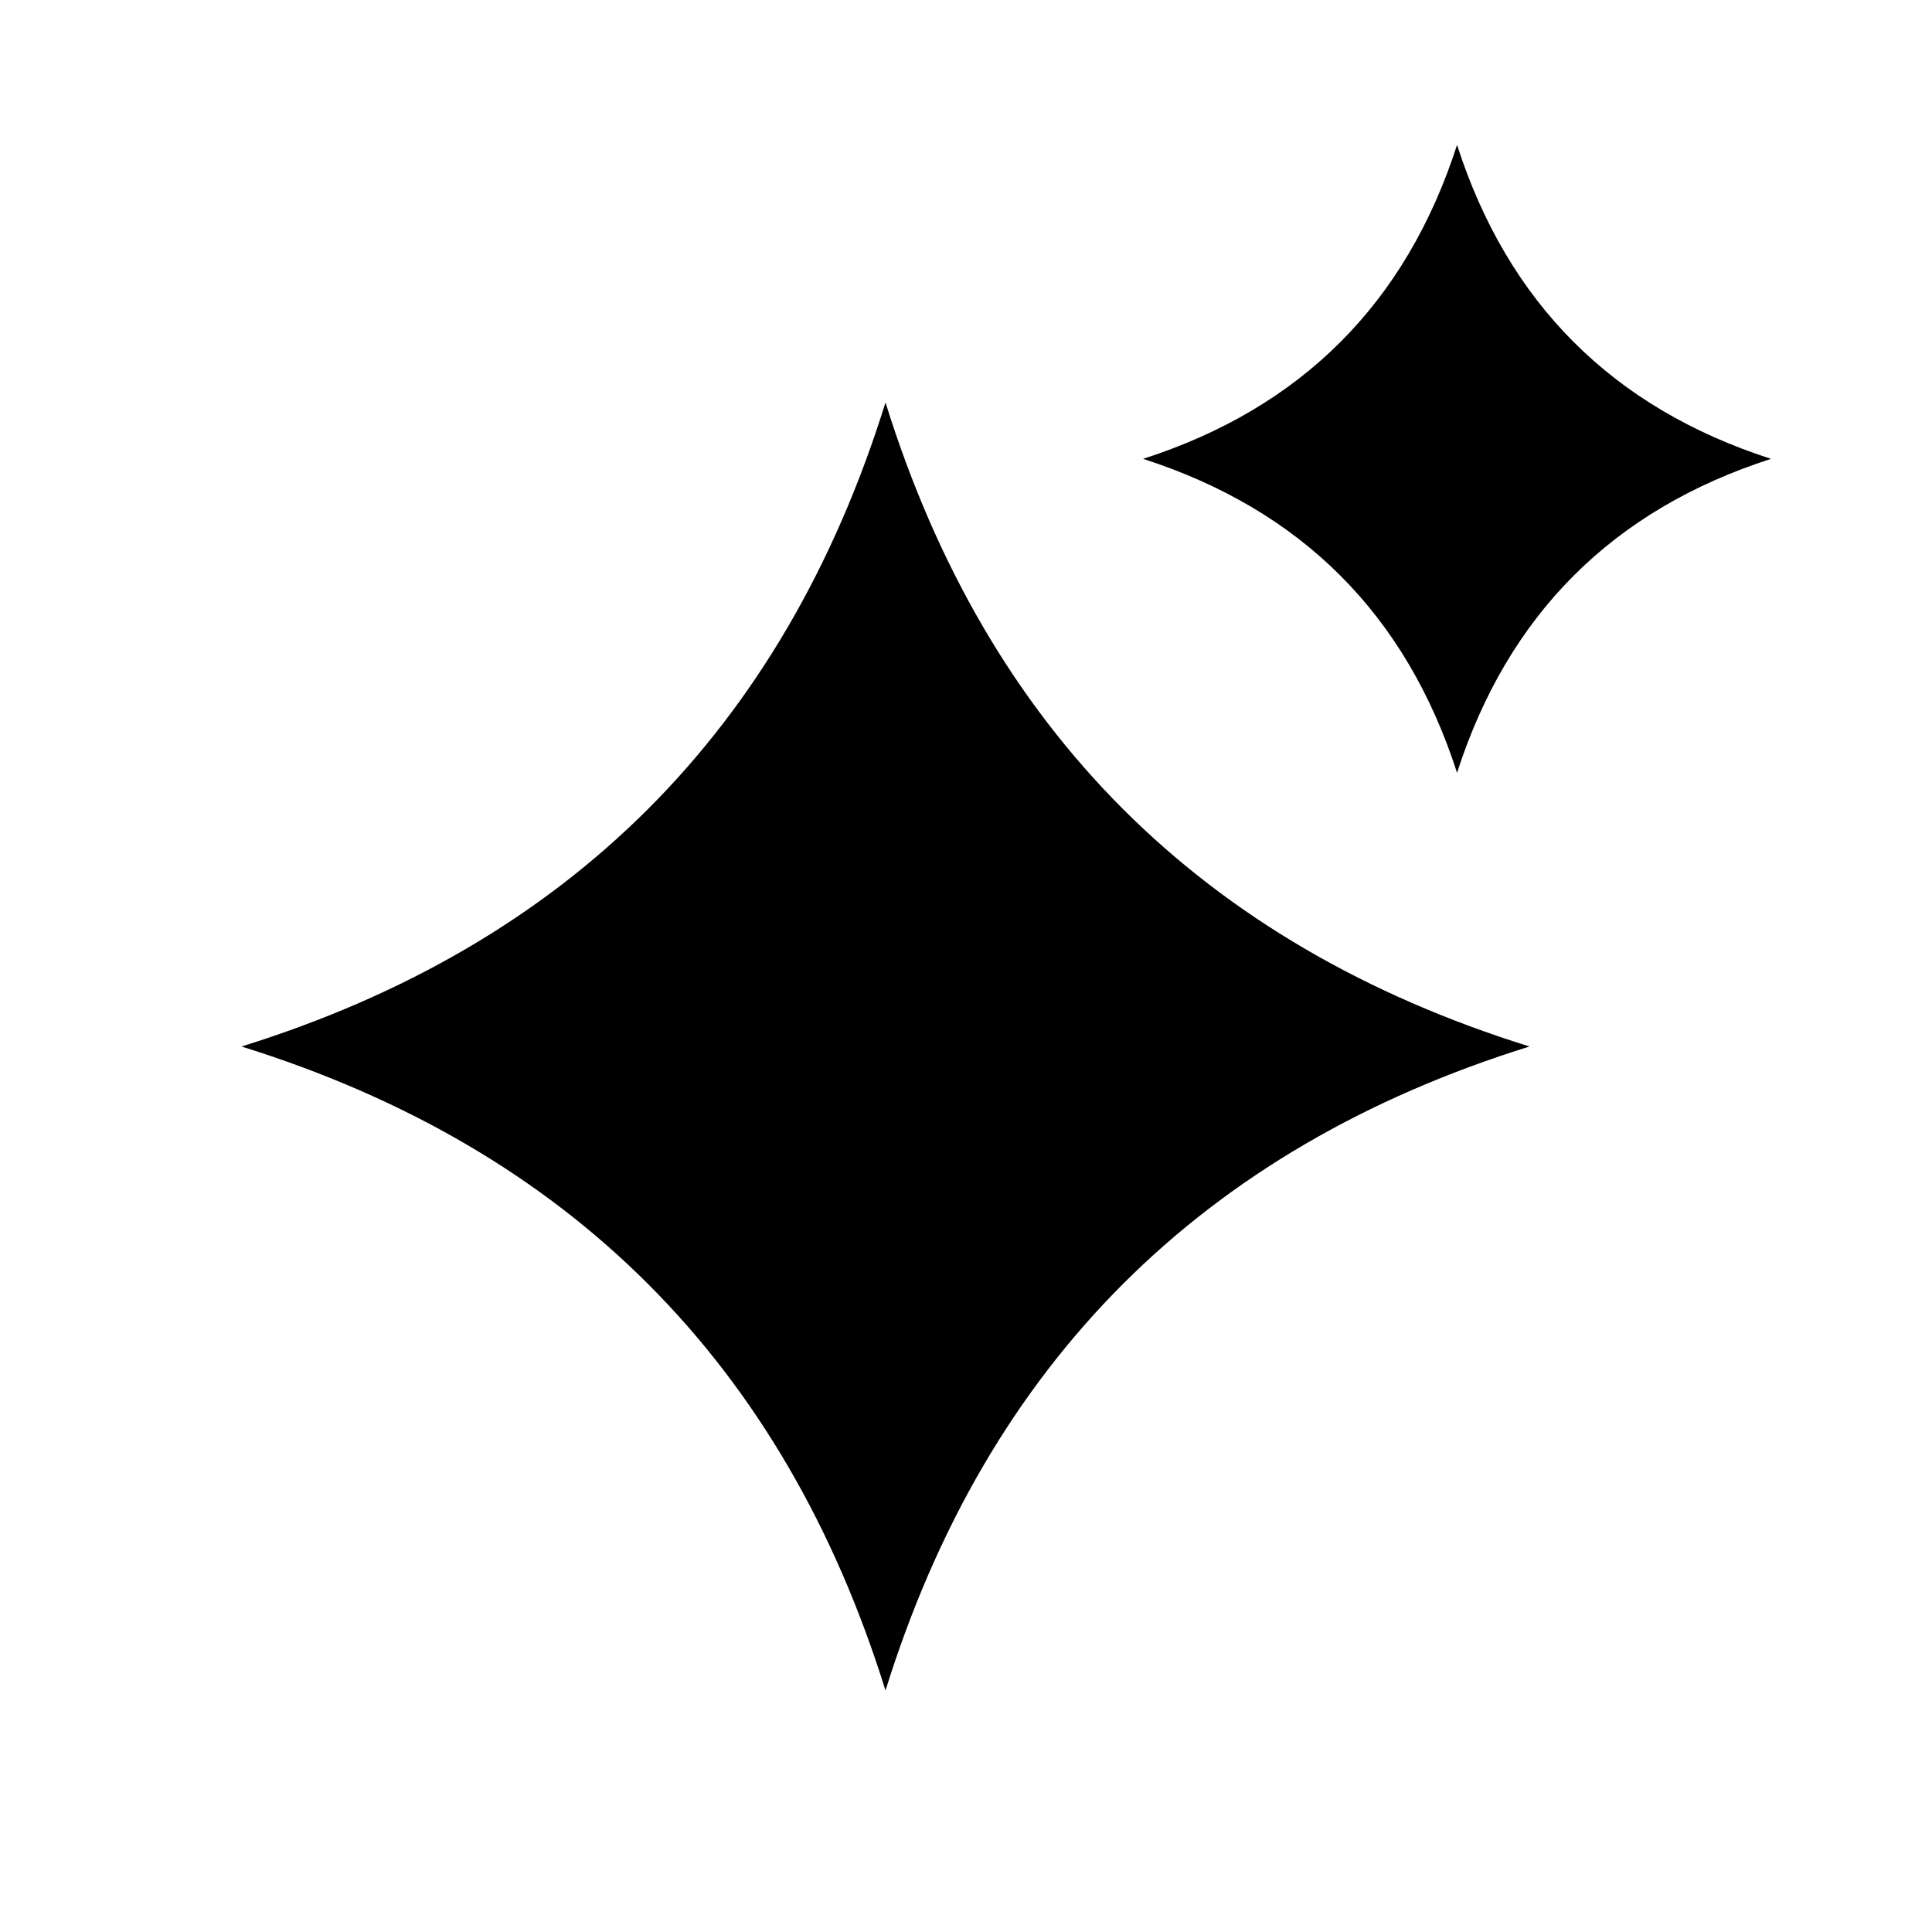
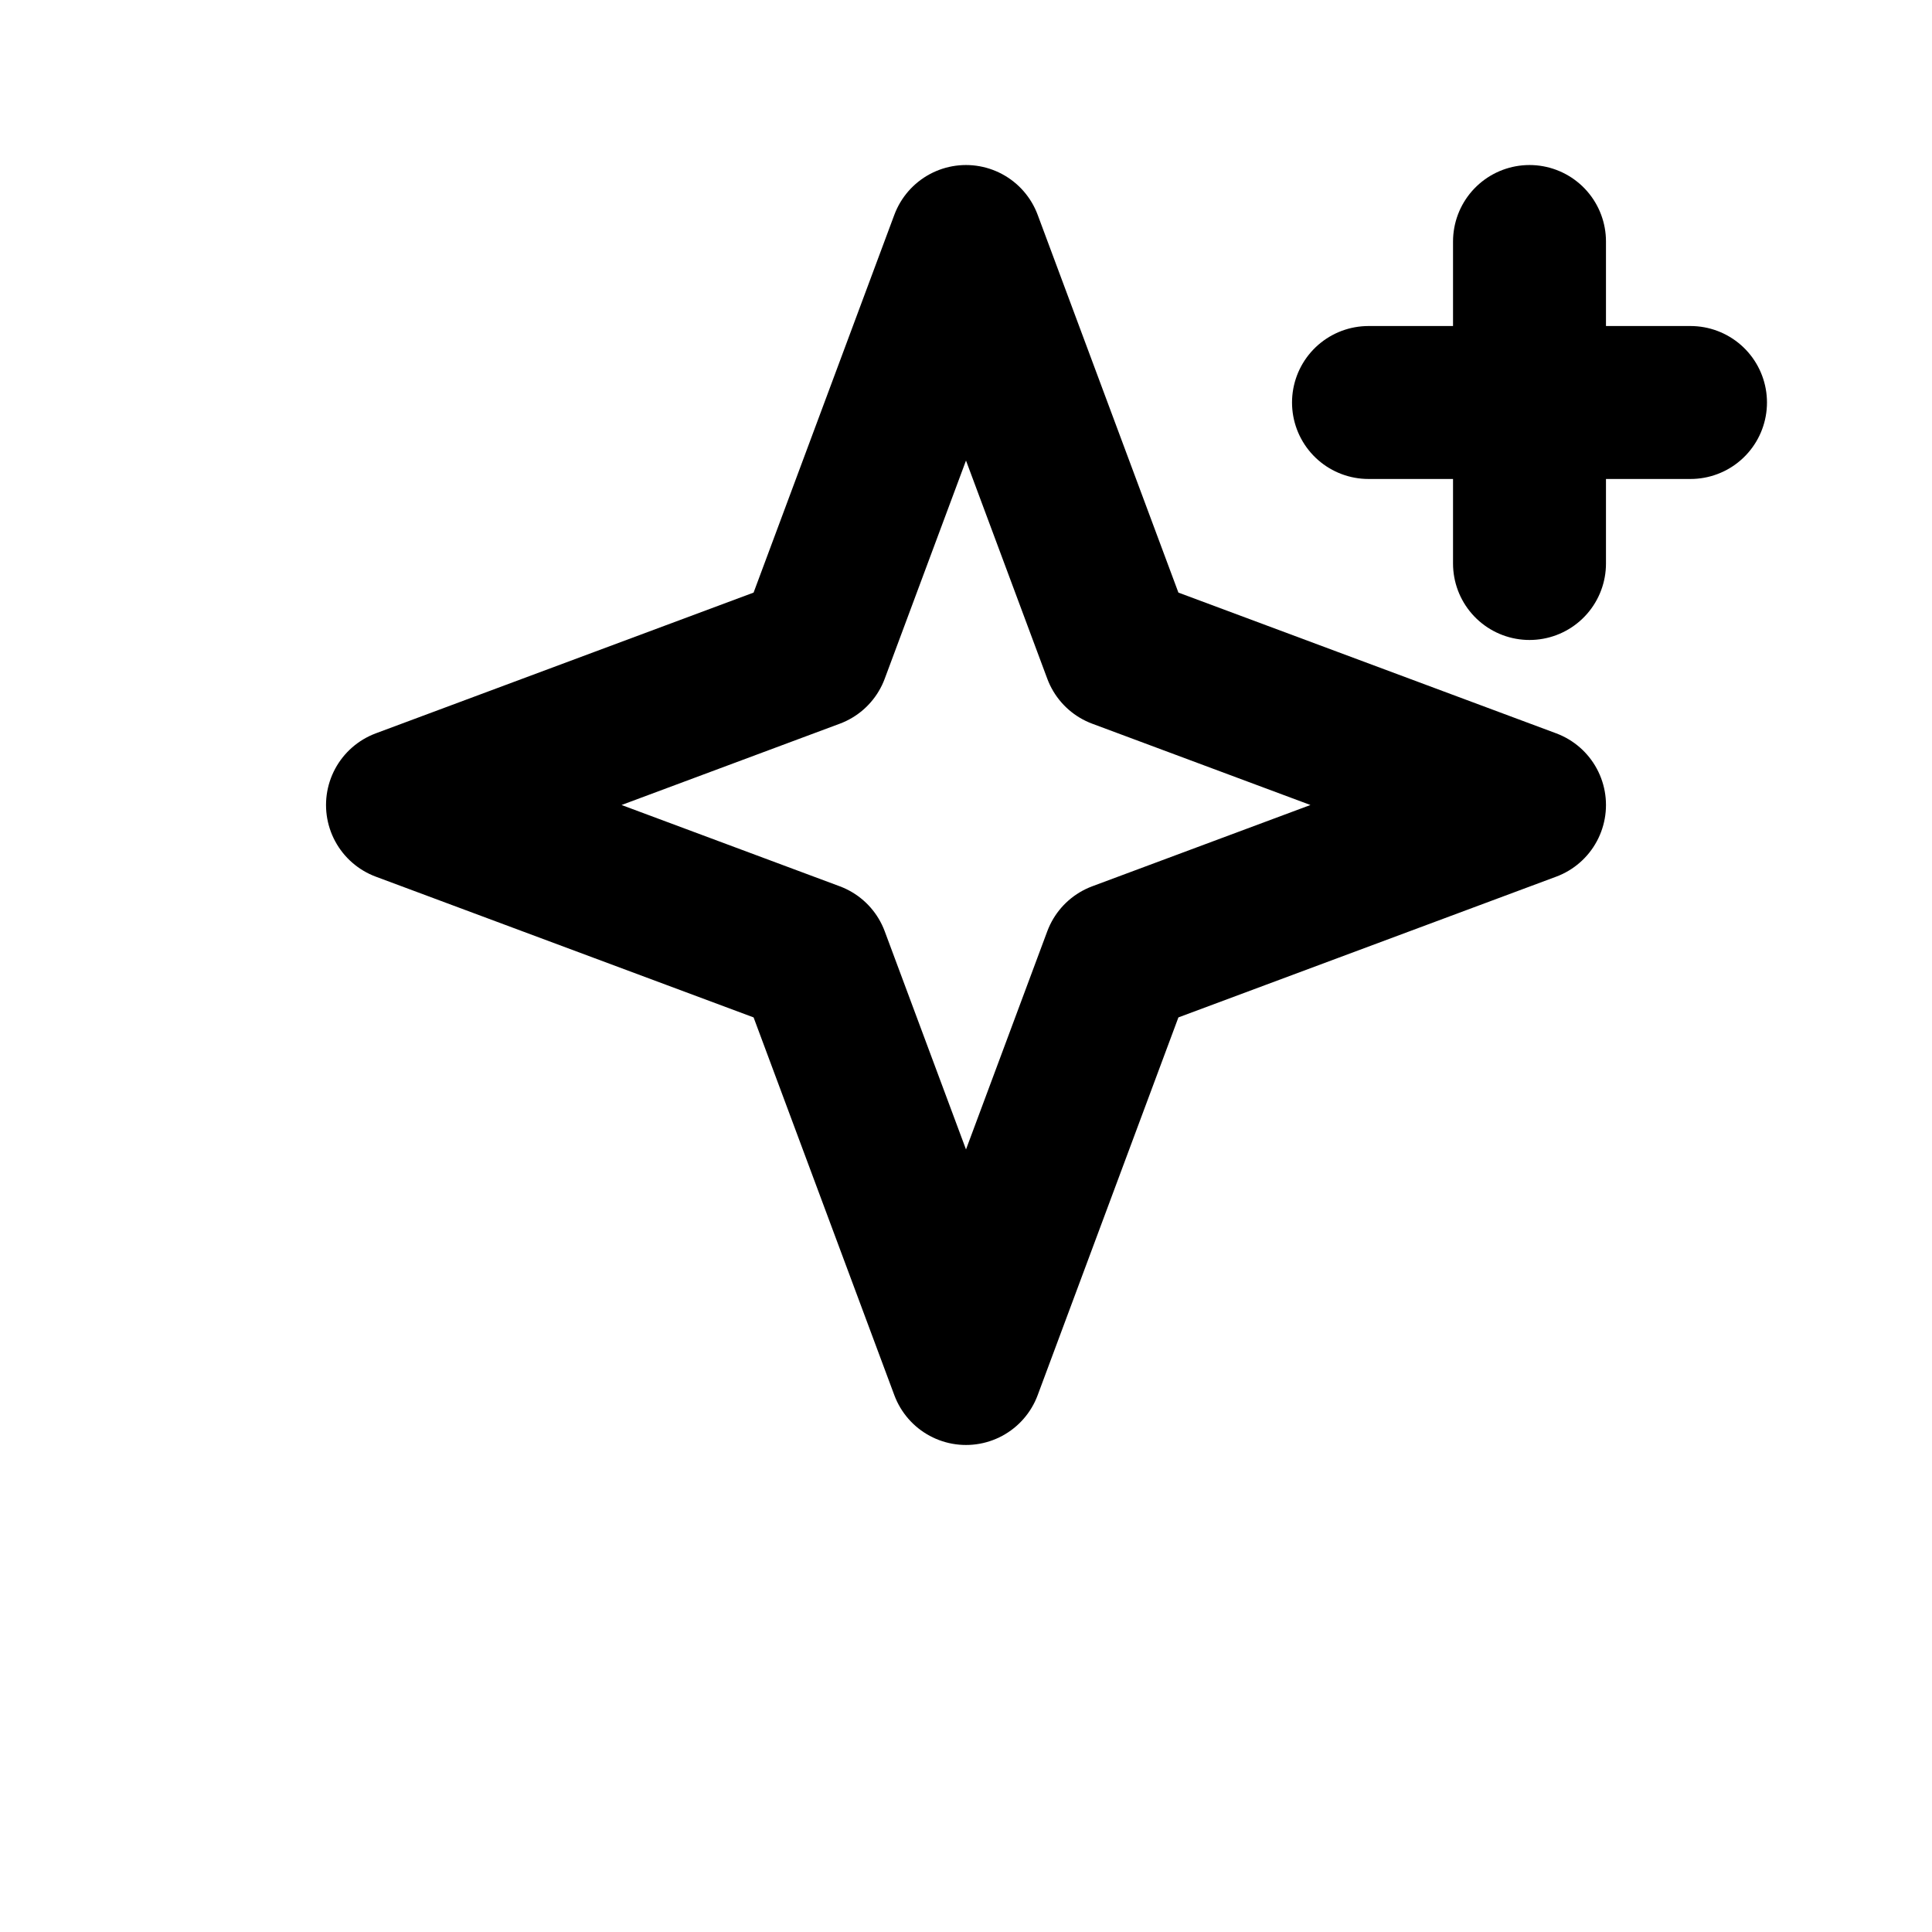
- <svg xmlns="http://www.w3.org/2000/svg" viewBox="0 0 24 24" width="24" height="24">
-   <path d="M11 5 Q12.9 11.1 19 13 Q12.9 14.9 11 21 Q9.1 14.9 3 13 Q9.1 11.1 11 5 Z M18.1 1.8 Q19.05 4.75 22 5.7 Q19.05 6.65 18.1 9.6 Q17.15 6.65 14.2 5.7 Q17.15 4.75 18.1 1.8 Z" />
+ <svg xmlns="http://www.w3.org/2000/svg" viewBox="0 0 24 24" fill="none" stroke="currentColor" stroke-width="1.9" stroke-linecap="round" stroke-linejoin="round">
+   <path d="M12 3l1.9 5.1L19 10l-5.1 1.9L12 17l-1.9-5.1L5 10l5.1-1.9Z" />
+   <path d="M19 3v4" />
+   <path d="M17 5h4" />
</svg>
